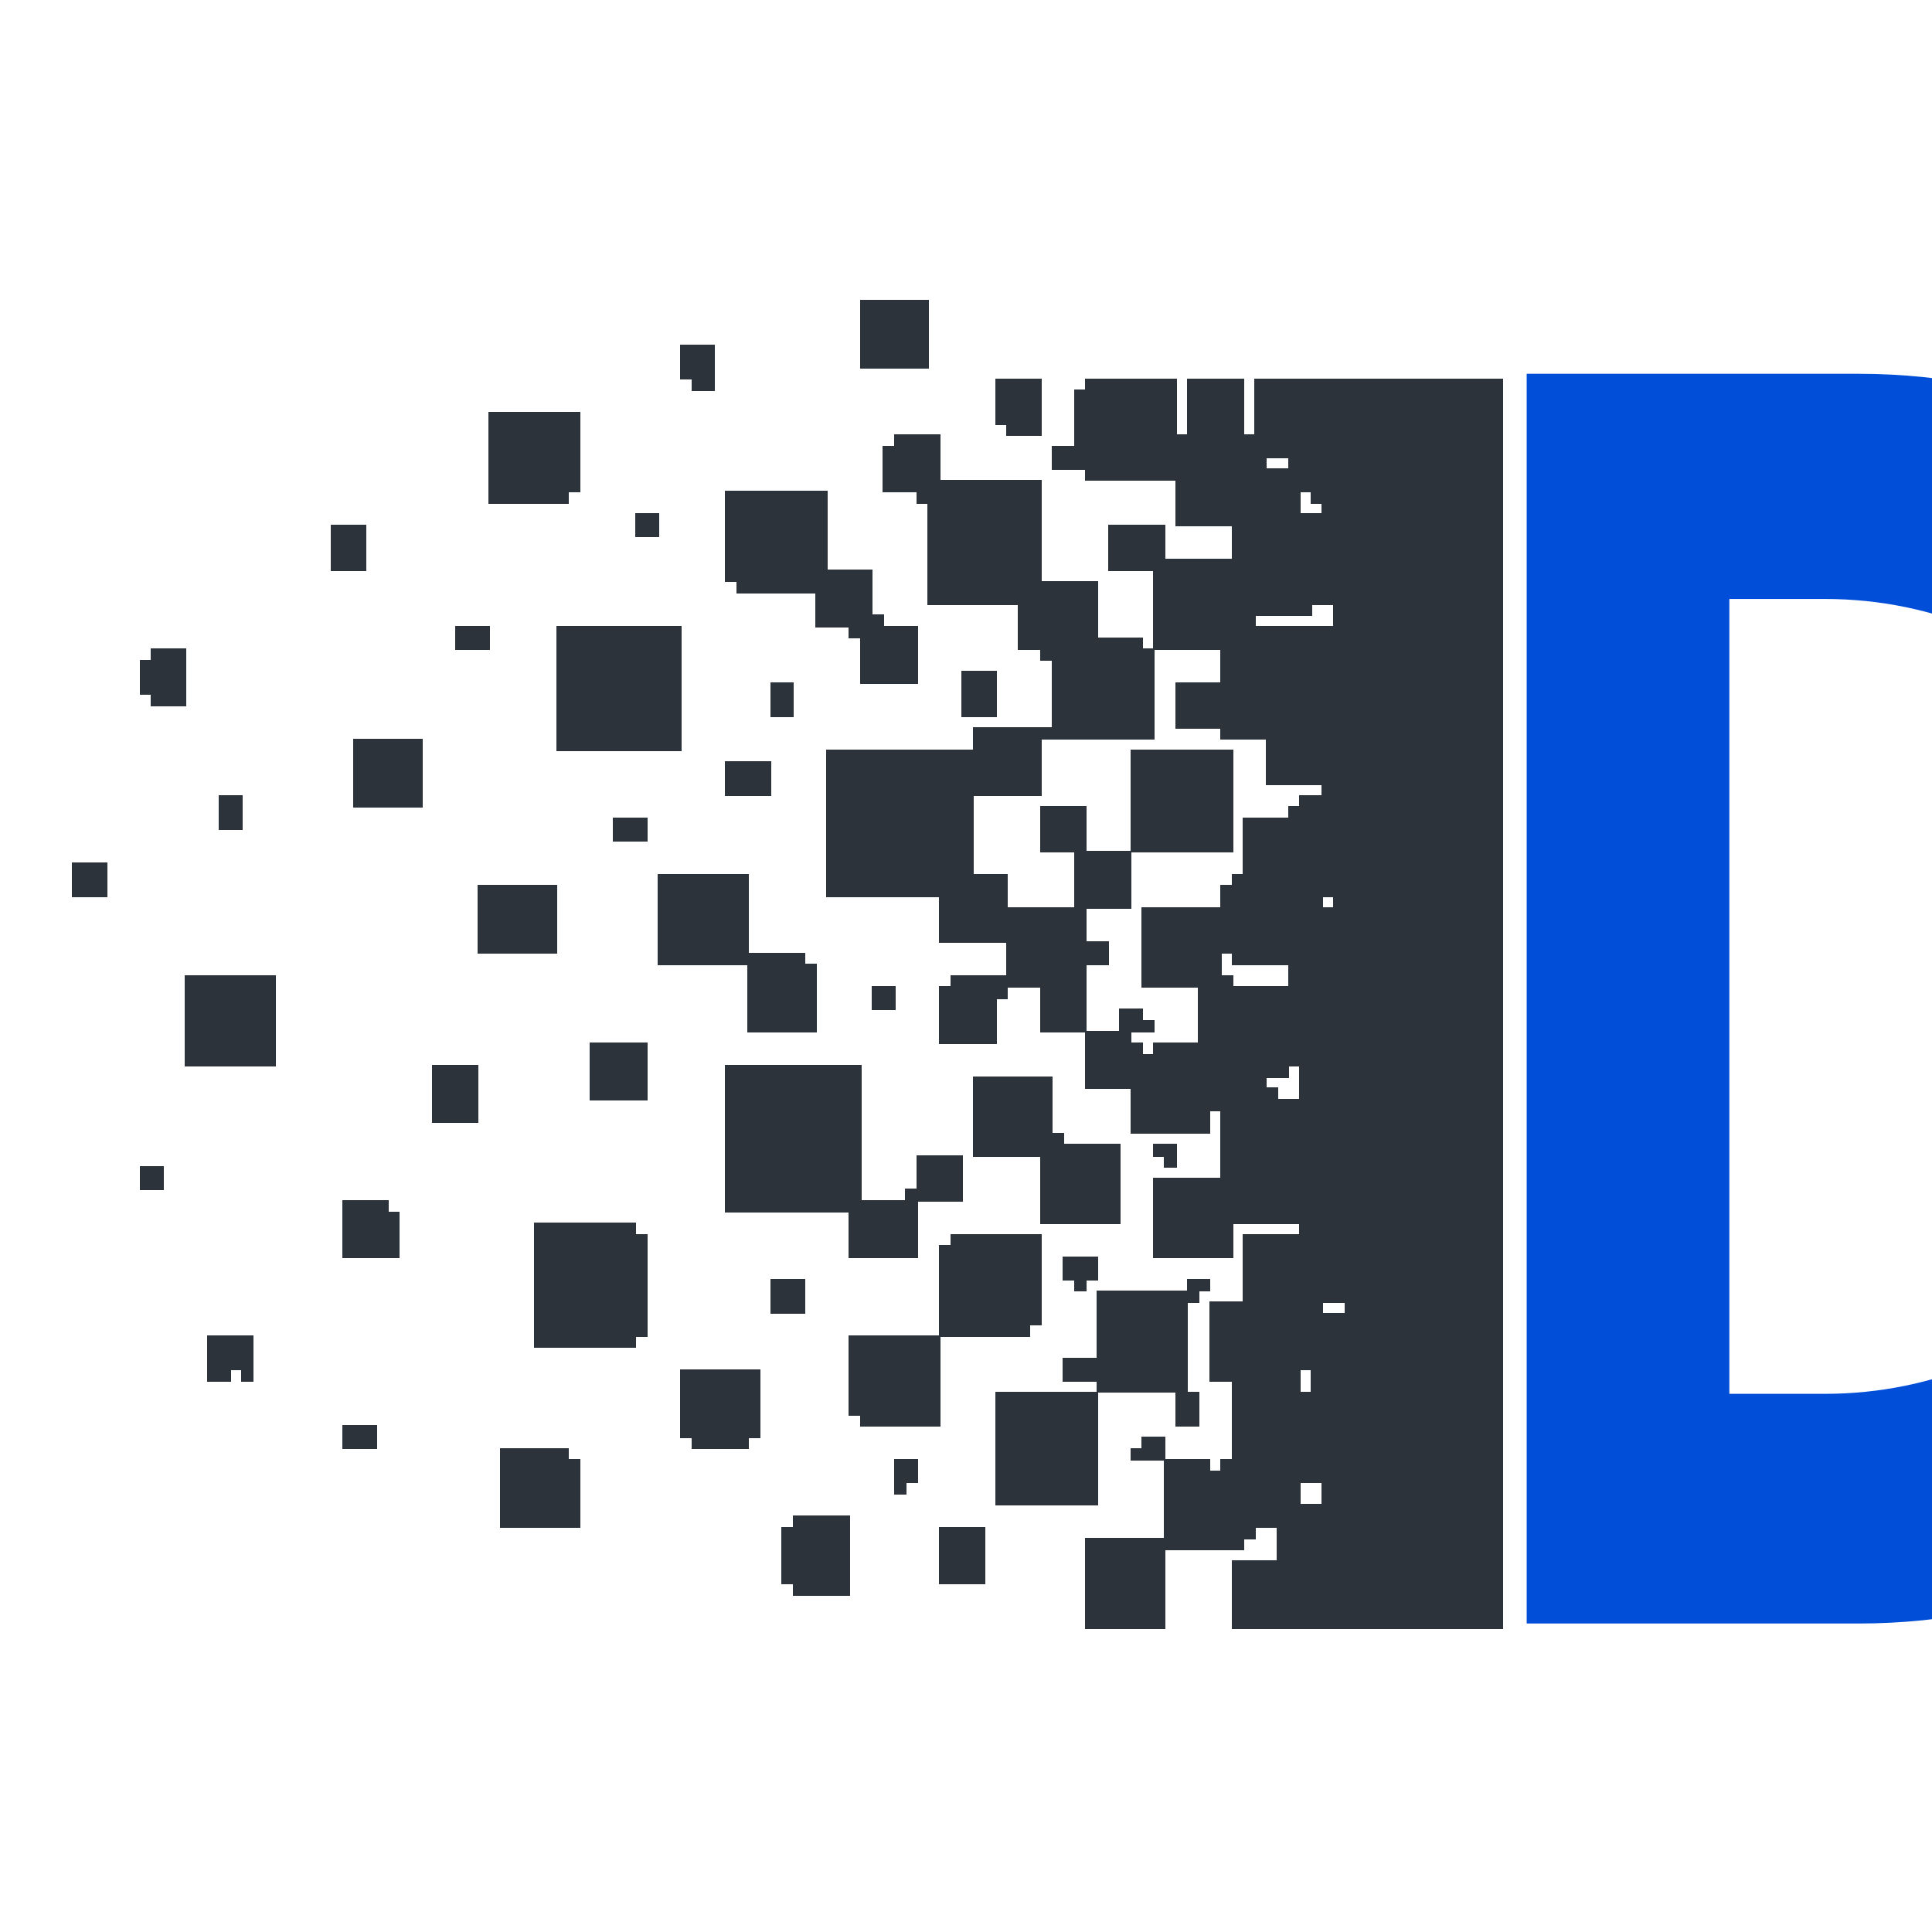
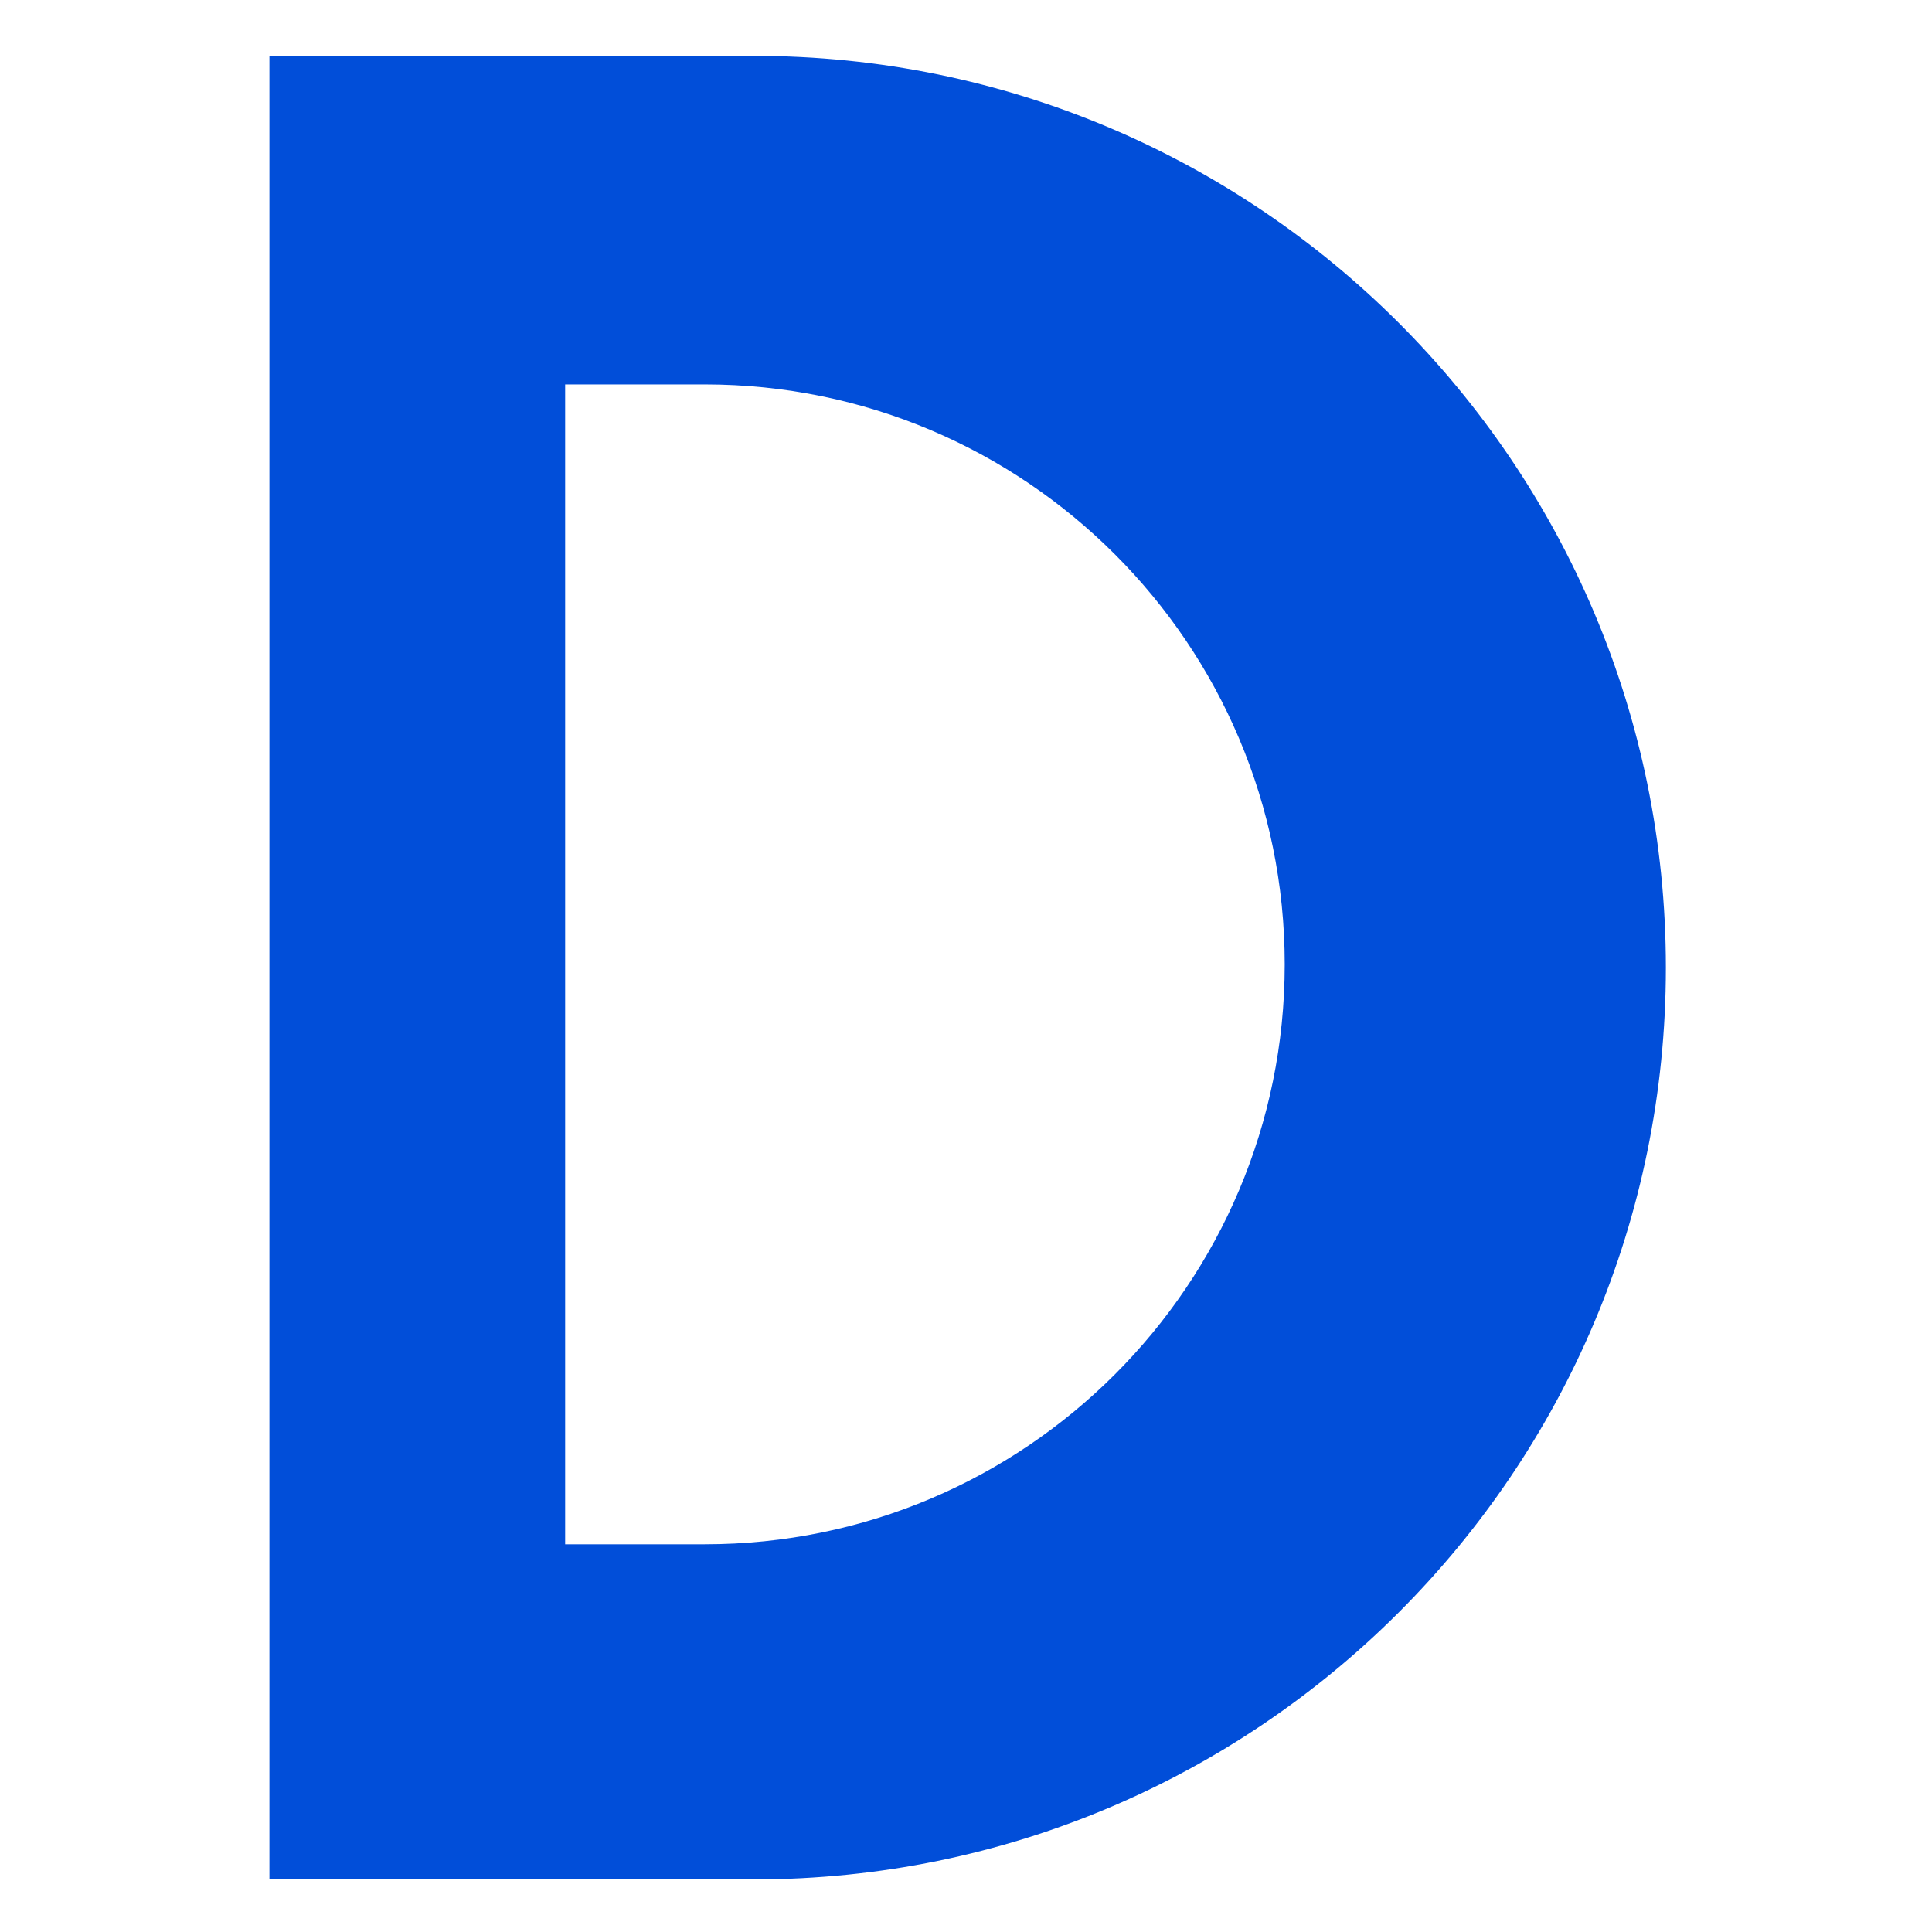
- <svg xmlns="http://www.w3.org/2000/svg" viewBox="18 92 858 858">
-   <style>path.ink{fill:#2C333A}@media (prefers-color-scheme: dark){path.ink{fill:#E8EDF2}}</style>
+ <svg xmlns="http://www.w3.org/2000/svg" viewBox="614 241 588 588">
  <path fill="#014ED9" fill-rule="evenodd" d="M696 258H843.5A277.5 277.5 0 0 1 843.5 813H696ZM786 358H828.5A176.5 176.5 0 0 1 828.5 711H786Z" />
-   <path class="ink" shape-rendering="crispEdges" d="M400 225h30.6v5.6h-30.6zM400 230h30.6v5.6h-30.6zM400 235h30.6v5.6h-30.6zM400 240h30.6v5.6h-30.6zM320 245h15.6v5.6h-15.6zM400 245h30.6v5.6h-30.6zM320 250h15.6v5.6h-15.6zM400 250h30.6v5.6h-30.6zM320 255h15.6v5.6h-15.6zM325 260h10.6v5.6h-10.6zM460 260h20.6v5.6h-20.6zM500 260h40.6v5.6h-40.6zM545 260h25.6v5.6h-25.6zM575 260h110.6v5.6h-110.6zM460 265h20.6v5.6h-20.6zM495 265h45.6v5.6h-45.6zM545 265h25.6v5.6h-25.6zM575 265h110.6v5.6h-110.6zM460 270h20.6v5.6h-20.6zM495 270h45.6v5.6h-45.6zM545 270h25.6v5.6h-25.6zM575 270h110.6v5.6h-110.6zM235 275h40.6v5.6h-40.6zM460 275h20.6v5.6h-20.6zM495 275h45.6v5.6h-45.6zM545 275h25.6v5.6h-25.6zM575 275h110.6v5.6h-110.6zM235 280h40.6v5.6h-40.6zM465 280h15.6v5.6h-15.6zM495 280h45.6v5.6h-45.6zM545 280h25.6v5.6h-25.6zM575 280h110.6v5.6h-110.6zM235 285h40.6v5.6h-40.6zM415 285h20.6v5.6h-20.6zM495 285h190.6v5.6h-190.6zM235 290h40.6v5.6h-40.6zM410 290h25.6v5.6h-25.6zM485 290h200.6v5.6h-200.6zM235 295h40.6v5.6h-40.6zM410 295h25.6v5.6h-25.6zM485 295h95.6v5.6h-95.6zM590 295h95.6v5.6h-95.6zM235 300h40.6v5.6h-40.6zM410 300h25.6v5.6h-25.6zM500 300h185.6v5.6h-185.6zM235 305h40.6v5.6h-40.6zM410 305h70.6v5.6h-70.6zM540 305h145.6v5.6h-145.6zM235 310h35.6v5.6h-35.6zM340 310h45.6v5.6h-45.6zM425 310h55.6v5.6h-55.6zM540 310h55.6v5.6h-55.6zM600 310h85.6v5.6h-85.6zM340 315h45.6v5.6h-45.6zM430 315h50.6v5.6h-50.6zM540 315h55.6v5.6h-55.6zM605 315h80.6v5.6h-80.6zM300 320h10.6v5.6h-10.6zM340 320h45.6v5.6h-45.6zM430 320h50.6v5.6h-50.6zM540 320h145.6v5.6h-145.6zM165 325h15.6v5.6h-15.6zM300 325h10.6v5.6h-10.6zM340 325h45.6v5.6h-45.6zM430 325h50.6v5.6h-50.6zM510 325h25.6v5.6h-25.6zM565 325h120.6v5.6h-120.6zM165 330h15.6v5.6h-15.6zM340 330h45.6v5.6h-45.6zM430 330h50.6v5.6h-50.6zM510 330h25.6v5.6h-25.6zM565 330h120.6v5.6h-120.6zM165 335h15.6v5.6h-15.6zM340 335h45.6v5.6h-45.6zM430 335h50.6v5.6h-50.6zM510 335h25.6v5.6h-25.6zM565 335h120.6v5.6h-120.6zM165 340h15.6v5.6h-15.6zM340 340h45.6v5.6h-45.6zM430 340h50.6v5.6h-50.6zM510 340h175.6v5.6h-175.6zM340 345h65.6v5.6h-65.6zM430 345h50.6v5.6h-50.6zM530 345h155.6v5.6h-155.6zM345 350h60.6v5.6h-60.6zM430 350h75.6v5.6h-75.6zM530 350h155.6v5.6h-155.6zM380 355h25.6v5.6h-25.6zM430 355h75.6v5.6h-75.6zM530 355h155.6v5.6h-155.6zM380 360h25.6v5.6h-25.6zM470 360h35.6v5.6h-35.6zM530 360h70.6v5.6h-70.6zM610 360h75.6v5.6h-75.6zM380 365h30.6v5.6h-30.6zM470 365h35.6v5.6h-35.6zM530 365h45.6v5.6h-45.6zM610 365h75.6v5.6h-75.6zM220 370h15.6v5.6h-15.6zM265 370h55.6v5.6h-55.6zM395 370h30.6v5.6h-30.6zM470 370h35.6v5.6h-35.6zM530 370h155.6v5.6h-155.6zM220 375h15.6v5.6h-15.6zM265 375h55.6v5.6h-55.6zM400 375h25.6v5.6h-25.6zM470 375h55.6v5.6h-55.6zM530 375h155.6v5.6h-155.6zM85 380h15.6v5.6h-15.6zM265 380h55.6v5.6h-55.6zM400 380h25.6v5.6h-25.6zM480 380h50.6v5.6h-50.6zM560 380h125.6v5.6h-125.6zM80 385h20.6v5.6h-20.6zM265 385h55.6v5.6h-55.6zM400 385h25.6v5.6h-25.6zM485 385h45.6v5.6h-45.6zM560 385h125.6v5.6h-125.6zM80 390h20.6v5.6h-20.6zM265 390h55.6v5.6h-55.6zM400 390h25.6v5.6h-25.6zM445 390h15.6v5.6h-15.6zM485 390h45.6v5.6h-45.6zM560 390h125.6v5.6h-125.6zM80 395h20.6v5.6h-20.6zM265 395h55.6v5.6h-55.6zM360 395h10.6v5.6h-10.6zM445 395h15.6v5.6h-15.6zM485 395h45.6v5.6h-45.6zM540 395h145.6v5.6h-145.6zM85 400h15.6v5.6h-15.6zM265 400h55.6v5.6h-55.6zM360 400h10.6v5.6h-10.6zM445 400h15.6v5.6h-15.6zM485 400h45.6v5.6h-45.6zM540 400h145.6v5.6h-145.6zM265 405h55.6v5.6h-55.6zM360 405h10.6v5.6h-10.6zM445 405h15.6v5.6h-15.6zM485 405h45.6v5.6h-45.6zM540 405h145.6v5.6h-145.6zM265 410h55.6v5.6h-55.6zM485 410h45.6v5.6h-45.6zM540 410h145.6v5.6h-145.6zM265 415h55.6v5.6h-55.6zM450 415h80.6v5.6h-80.6zM560 415h125.6v5.6h-125.6zM175 420h30.6v5.6h-30.6zM265 420h55.6v5.6h-55.6zM450 420h30.6v5.6h-30.6zM580 420h105.6v5.6h-105.6zM175 425h30.6v5.6h-30.6zM385 425h95.6v5.6h-95.6zM520 425h45.6v5.6h-45.6zM580 425h105.6v5.6h-105.6zM175 430h30.6v5.6h-30.6zM340 430h20.6v5.6h-20.6zM385 430h95.6v5.6h-95.6zM520 430h45.6v5.6h-45.6zM580 430h105.6v5.6h-105.6zM175 435h30.6v5.6h-30.6zM340 435h20.6v5.6h-20.6zM385 435h95.6v5.6h-95.6zM520 435h45.6v5.6h-45.6zM580 435h105.6v5.6h-105.6zM175 440h30.6v5.6h-30.6zM340 440h20.6v5.6h-20.6zM385 440h95.6v5.6h-95.6zM520 440h45.6v5.6h-45.6zM605 440h80.6v5.6h-80.6zM115 445h10.6v5.6h-10.6zM175 445h30.6v5.6h-30.6zM385 445h65.6v5.6h-65.6zM520 445h45.6v5.6h-45.6zM595 445h90.6v5.6h-90.6zM115 450h10.6v5.6h-10.6zM385 450h65.6v5.6h-65.6zM480 450h20.6v5.6h-20.6zM520 450h45.6v5.6h-45.6zM590 450h95.6v5.6h-95.6zM115 455h10.6v5.6h-10.6zM290 455h15.6v5.6h-15.6zM385 455h65.6v5.6h-65.6zM480 455h20.6v5.6h-20.6zM520 455h45.6v5.6h-45.6zM570 455h115.6v5.6h-115.6zM290 460h15.6v5.6h-15.6zM385 460h65.6v5.6h-65.6zM480 460h20.6v5.6h-20.6zM520 460h45.6v5.6h-45.6zM570 460h115.6v5.6h-115.6zM385 465h65.6v5.6h-65.6zM480 465h20.6v5.6h-20.6zM520 465h45.6v5.6h-45.6zM570 465h115.6v5.6h-115.6zM385 470h65.6v5.6h-65.6zM495 470h25.6v5.6h-25.6zM570 470h115.6v5.6h-115.6zM50 475h15.6v5.6h-15.6zM385 475h65.6v5.6h-65.6zM495 475h25.6v5.6h-25.6zM570 475h115.6v5.6h-115.6zM50 480h15.6v5.6h-15.6zM310 480h40.6v5.6h-40.6zM385 480h80.6v5.6h-80.6zM495 480h25.6v5.6h-25.6zM565 480h120.6v5.6h-120.6zM50 485h15.6v5.6h-15.6zM230 485h35.6v5.6h-35.6zM310 485h40.6v5.6h-40.6zM385 485h80.6v5.6h-80.6zM495 485h25.6v5.6h-25.6zM560 485h125.6v5.6h-125.6zM230 490h35.6v5.6h-35.6zM310 490h40.6v5.6h-40.6zM435 490h30.6v5.6h-30.6zM495 490h25.6v5.6h-25.6zM560 490h45.6v5.6h-45.6zM610 490h75.6v5.6h-75.6zM230 495h35.6v5.6h-35.6zM310 495h40.6v5.6h-40.6zM435 495h65.6v5.6h-65.6zM525 495h160.6v5.6h-160.6zM230 500h35.6v5.6h-35.6zM310 500h40.6v5.6h-40.6zM435 500h65.6v5.6h-65.6zM525 500h160.6v5.6h-160.6zM230 505h35.6v5.6h-35.6zM310 505h40.6v5.6h-40.6zM435 505h65.6v5.6h-65.6zM525 505h160.6v5.6h-160.6zM230 510h35.6v5.6h-35.6zM310 510h40.6v5.6h-40.6zM465 510h45.6v5.6h-45.6zM525 510h160.6v5.6h-160.6zM310 515h65.6v5.6h-65.6zM465 515h45.6v5.6h-45.6zM525 515h35.6v5.6h-35.6zM565 515h120.6v5.6h-120.6zM350 520h30.6v5.6h-30.6zM465 520h35.6v5.6h-35.6zM525 520h35.6v5.6h-35.6zM590 520h95.6v5.6h-95.6zM100 525h40.6v5.6h-40.6zM350 525h30.6v5.6h-30.6zM440 525h60.6v5.6h-60.6zM525 525h40.6v5.6h-40.6zM590 525h95.6v5.6h-95.6zM100 530h40.6v5.6h-40.6zM350 530h30.6v5.6h-30.6zM405 530h10.6v5.6h-10.6zM435 530h30.6v5.6h-30.6zM480 530h20.6v5.6h-20.6zM550 530h135.6v5.6h-135.6zM100 535h40.6v5.6h-40.6zM350 535h30.6v5.6h-30.6zM405 535h10.6v5.6h-10.6zM435 535h25.6v5.6h-25.6zM480 535h20.6v5.6h-20.6zM550 535h135.6v5.6h-135.6zM100 540h40.6v5.6h-40.6zM350 540h30.6v5.6h-30.6zM435 540h25.6v5.6h-25.6zM480 540h20.6v5.6h-20.6zM515 540h10.6v5.6h-10.6zM550 540h135.6v5.6h-135.6zM100 545h40.6v5.6h-40.6zM350 545h30.6v5.6h-30.6zM435 545h25.6v5.6h-25.6zM480 545h20.6v5.6h-20.6zM515 545h15.6v5.6h-15.6zM550 545h135.6v5.6h-135.6zM100 550h40.6v5.6h-40.6zM435 550h25.6v5.6h-25.6zM500 550h20.6v5.6h-20.6zM550 550h135.6v5.6h-135.6zM100 555h40.6v5.6h-40.6zM280 555h25.6v5.6h-25.6zM500 555h25.6v5.6h-25.6zM530 555h155.6v5.6h-155.6zM100 560h40.6v5.6h-40.6zM280 560h25.6v5.6h-25.6zM500 560h185.6v5.6h-185.6zM210 565h20.6v5.6h-20.6zM280 565h25.6v5.6h-25.6zM340 565h60.6v5.6h-60.6zM500 565h90.6v5.6h-90.6zM595 565h90.6v5.6h-90.6zM210 570h20.6v5.6h-20.6zM280 570h25.6v5.6h-25.6zM340 570h60.6v5.6h-60.6zM450 570h35.6v5.6h-35.6zM500 570h80.6v5.6h-80.6zM595 570h90.6v5.6h-90.6zM210 575h20.6v5.6h-20.6zM280 575h25.6v5.6h-25.6zM340 575h60.6v5.6h-60.6zM450 575h35.6v5.6h-35.6zM520 575h65.6v5.6h-65.6zM595 575h90.6v5.6h-90.6zM210 580h20.6v5.6h-20.6zM340 580h60.6v5.6h-60.6zM450 580h35.6v5.6h-35.6zM520 580h165.6v5.6h-165.6zM210 585h20.6v5.6h-20.6zM340 585h60.6v5.6h-60.6zM450 585h35.6v5.6h-35.6zM520 585h35.6v5.6h-35.6zM560 585h125.6v5.6h-125.6zM340 590h60.6v5.6h-60.6zM450 590h35.6v5.6h-35.6zM520 590h35.6v5.6h-35.6zM560 590h125.6v5.6h-125.6zM340 595h60.6v5.6h-60.6zM450 595h40.6v5.6h-40.6zM560 595h125.6v5.6h-125.6zM340 600h60.6v5.6h-60.6zM450 600h65.6v5.6h-65.6zM530 600h10.6v5.6h-10.6zM560 600h125.6v5.6h-125.6zM340 605h60.6v5.6h-60.6zM425 605h20.6v5.6h-20.6zM480 605h35.6v5.6h-35.6zM535 605h5.6v5.6h-5.6zM560 605h125.6v5.6h-125.6zM80 610h10.6v5.6h-10.6zM340 610h60.6v5.6h-60.6zM425 610h20.6v5.6h-20.6zM480 610h35.6v5.6h-35.6zM560 610h125.6v5.6h-125.6zM80 615h10.6v5.6h-10.6zM340 615h60.6v5.6h-60.6zM425 615h20.6v5.6h-20.6zM480 615h35.6v5.6h-35.6zM530 615h155.6v5.6h-155.6zM340 620h60.6v5.6h-60.6zM420 620h25.6v5.6h-25.6zM480 620h35.6v5.6h-35.6zM530 620h155.6v5.6h-155.6zM170 625h20.6v5.6h-20.6zM340 625h85.6v5.6h-85.6zM480 625h35.6v5.6h-35.6zM530 625h155.6v5.6h-155.6zM170 630h25.6v5.6h-25.6zM395 630h30.6v5.6h-30.6zM480 630h35.6v5.6h-35.6zM530 630h155.6v5.6h-155.6zM170 635h25.6v5.6h-25.6zM255 635h45.6v5.6h-45.6zM395 635h30.6v5.6h-30.6zM530 635h35.6v5.6h-35.6zM595 635h90.6v5.6h-90.6zM170 640h25.6v5.6h-25.6zM255 640h50.6v5.6h-50.6zM395 640h30.6v5.6h-30.6zM440 640h40.6v5.6h-40.6zM530 640h35.6v5.6h-35.6zM570 640h115.6v5.6h-115.6zM170 645h25.6v5.6h-25.6zM255 645h50.6v5.6h-50.6zM395 645h30.6v5.6h-30.6zM435 645h45.6v5.6h-45.6zM530 645h35.6v5.6h-35.6zM570 645h115.6v5.6h-115.6zM255 650h50.6v5.6h-50.6zM435 650h45.6v5.6h-45.6zM490 650h15.6v5.6h-15.6zM570 650h115.6v5.6h-115.6zM255 655h50.6v5.6h-50.6zM435 655h45.6v5.6h-45.6zM490 655h15.6v5.6h-15.6zM570 655h115.6v5.6h-115.6zM255 660h50.6v5.6h-50.6zM360 660h15.6v5.6h-15.6zM435 660h45.6v5.6h-45.6zM495 660h5.6v5.6h-5.6zM545 660h10.6v5.6h-10.6zM570 660h115.6v5.6h-115.6zM255 665h50.6v5.6h-50.6zM360 665h15.6v5.6h-15.6zM435 665h45.6v5.6h-45.6zM505 665h45.6v5.6h-45.6zM570 665h115.6v5.6h-115.6zM255 670h50.6v5.6h-50.6zM360 670h15.6v5.6h-15.6zM435 670h45.6v5.6h-45.6zM505 670h40.6v5.6h-40.6zM555 670h50.6v5.6h-50.6zM615 670h70.6v5.6h-70.6zM255 675h50.6v5.6h-50.6zM435 675h45.6v5.6h-45.6zM505 675h40.6v5.6h-40.6zM555 675h130.6v5.6h-130.6zM255 680h50.6v5.6h-50.6zM435 680h40.6v5.6h-40.6zM505 680h40.6v5.6h-40.6zM555 680h130.6v5.6h-130.6zM110 685h20.6v5.6h-20.6zM255 685h45.6v5.6h-45.6zM395 685h40.6v5.6h-40.6zM505 685h40.6v5.6h-40.6zM555 685h130.6v5.6h-130.6zM110 690h20.6v5.6h-20.6zM395 690h40.6v5.6h-40.6zM505 690h40.6v5.6h-40.6zM555 690h130.6v5.6h-130.6zM110 695h20.6v5.6h-20.6zM395 695h40.6v5.6h-40.6zM490 695h55.6v5.6h-55.6zM555 695h130.6v5.6h-130.6zM110 700h10.6v5.6h-10.6zM125 700h5.6v5.6h-5.6zM320 700h35.6v5.6h-35.6zM395 700h40.6v5.6h-40.6zM490 700h55.6v5.6h-55.6zM555 700h40.6v5.6h-40.6zM600 700h85.6v5.6h-85.6zM320 705h35.6v5.6h-35.6zM395 705h40.6v5.6h-40.6zM505 705h40.6v5.6h-40.6zM565 705h30.6v5.6h-30.6zM600 705h85.6v5.6h-85.6zM320 710h35.6v5.6h-35.6zM395 710h40.6v5.6h-40.6zM460 710h45.6v5.6h-45.6zM540 710h10.6v5.6h-10.6zM565 710h120.6v5.6h-120.6zM320 715h35.6v5.6h-35.6zM395 715h40.6v5.6h-40.6zM460 715h45.6v5.6h-45.6zM540 715h10.6v5.6h-10.6zM565 715h120.6v5.6h-120.6zM320 720h35.6v5.6h-35.6zM400 720h35.6v5.6h-35.6zM460 720h45.6v5.6h-45.6zM540 720h10.6v5.6h-10.6zM565 720h120.6v5.6h-120.6zM170 725h15.6v5.6h-15.6zM320 725h35.6v5.6h-35.6zM460 725h45.6v5.6h-45.6zM565 725h120.6v5.6h-120.6zM170 730h15.6v5.6h-15.6zM325 730h25.6v5.6h-25.6zM460 730h45.6v5.6h-45.6zM525 730h10.6v5.6h-10.6zM565 730h120.6v5.6h-120.6zM240 735h30.6v5.6h-30.6zM460 735h45.6v5.6h-45.6zM520 735h15.6v5.6h-15.6zM565 735h120.6v5.6h-120.6zM240 740h35.6v5.6h-35.6zM415 740h10.6v5.6h-10.6zM460 740h45.6v5.6h-45.6zM535 740h20.6v5.6h-20.6zM560 740h125.6v5.6h-125.6zM240 745h35.6v5.6h-35.6zM415 745h10.6v5.6h-10.6zM460 745h45.6v5.6h-45.6zM535 745h150.6v5.6h-150.6zM240 750h35.6v5.6h-35.6zM415 750h5.6v5.6h-5.6zM460 750h45.6v5.6h-45.6zM535 750h60.6v5.6h-60.6zM605 750h80.6v5.6h-80.6zM240 755h35.6v5.6h-35.6zM460 755h45.6v5.6h-45.6zM535 755h60.6v5.6h-60.6zM605 755h80.6v5.6h-80.6zM240 760h35.6v5.6h-35.6zM535 760h150.6v5.6h-150.6zM240 765h35.6v5.6h-35.6zM370 765h25.6v5.6h-25.6zM535 765h150.6v5.6h-150.6zM365 770h30.6v5.6h-30.6zM435 770h20.6v5.6h-20.6zM535 770h40.6v5.6h-40.6zM585 770h100.6v5.6h-100.6zM365 775h30.6v5.6h-30.6zM435 775h20.6v5.6h-20.6zM500 775h70.6v5.6h-70.6zM585 775h100.6v5.6h-100.6zM365 780h30.6v5.6h-30.6zM435 780h20.6v5.6h-20.6zM500 780h35.6v5.6h-35.6zM585 780h100.6v5.6h-100.6zM365 785h30.6v5.6h-30.6zM435 785h20.6v5.6h-20.6zM500 785h35.6v5.6h-35.6zM565 785h120.6v5.6h-120.6zM365 790h30.6v5.6h-30.6zM435 790h20.6v5.6h-20.6zM500 790h35.6v5.6h-35.6zM565 790h120.6v5.6h-120.6zM370 795h25.6v5.6h-25.6zM500 795h35.6v5.6h-35.6zM565 795h120.6v5.6h-120.6zM500 800h35.6v5.6h-35.6zM565 800h120.6v5.6h-120.6zM500 805h35.6v5.6h-35.6zM565 805h120.6v5.6h-120.6zM500 810h35.6v5.6h-35.6zM565 810h120.6v5.6h-120.6z" />
</svg>
